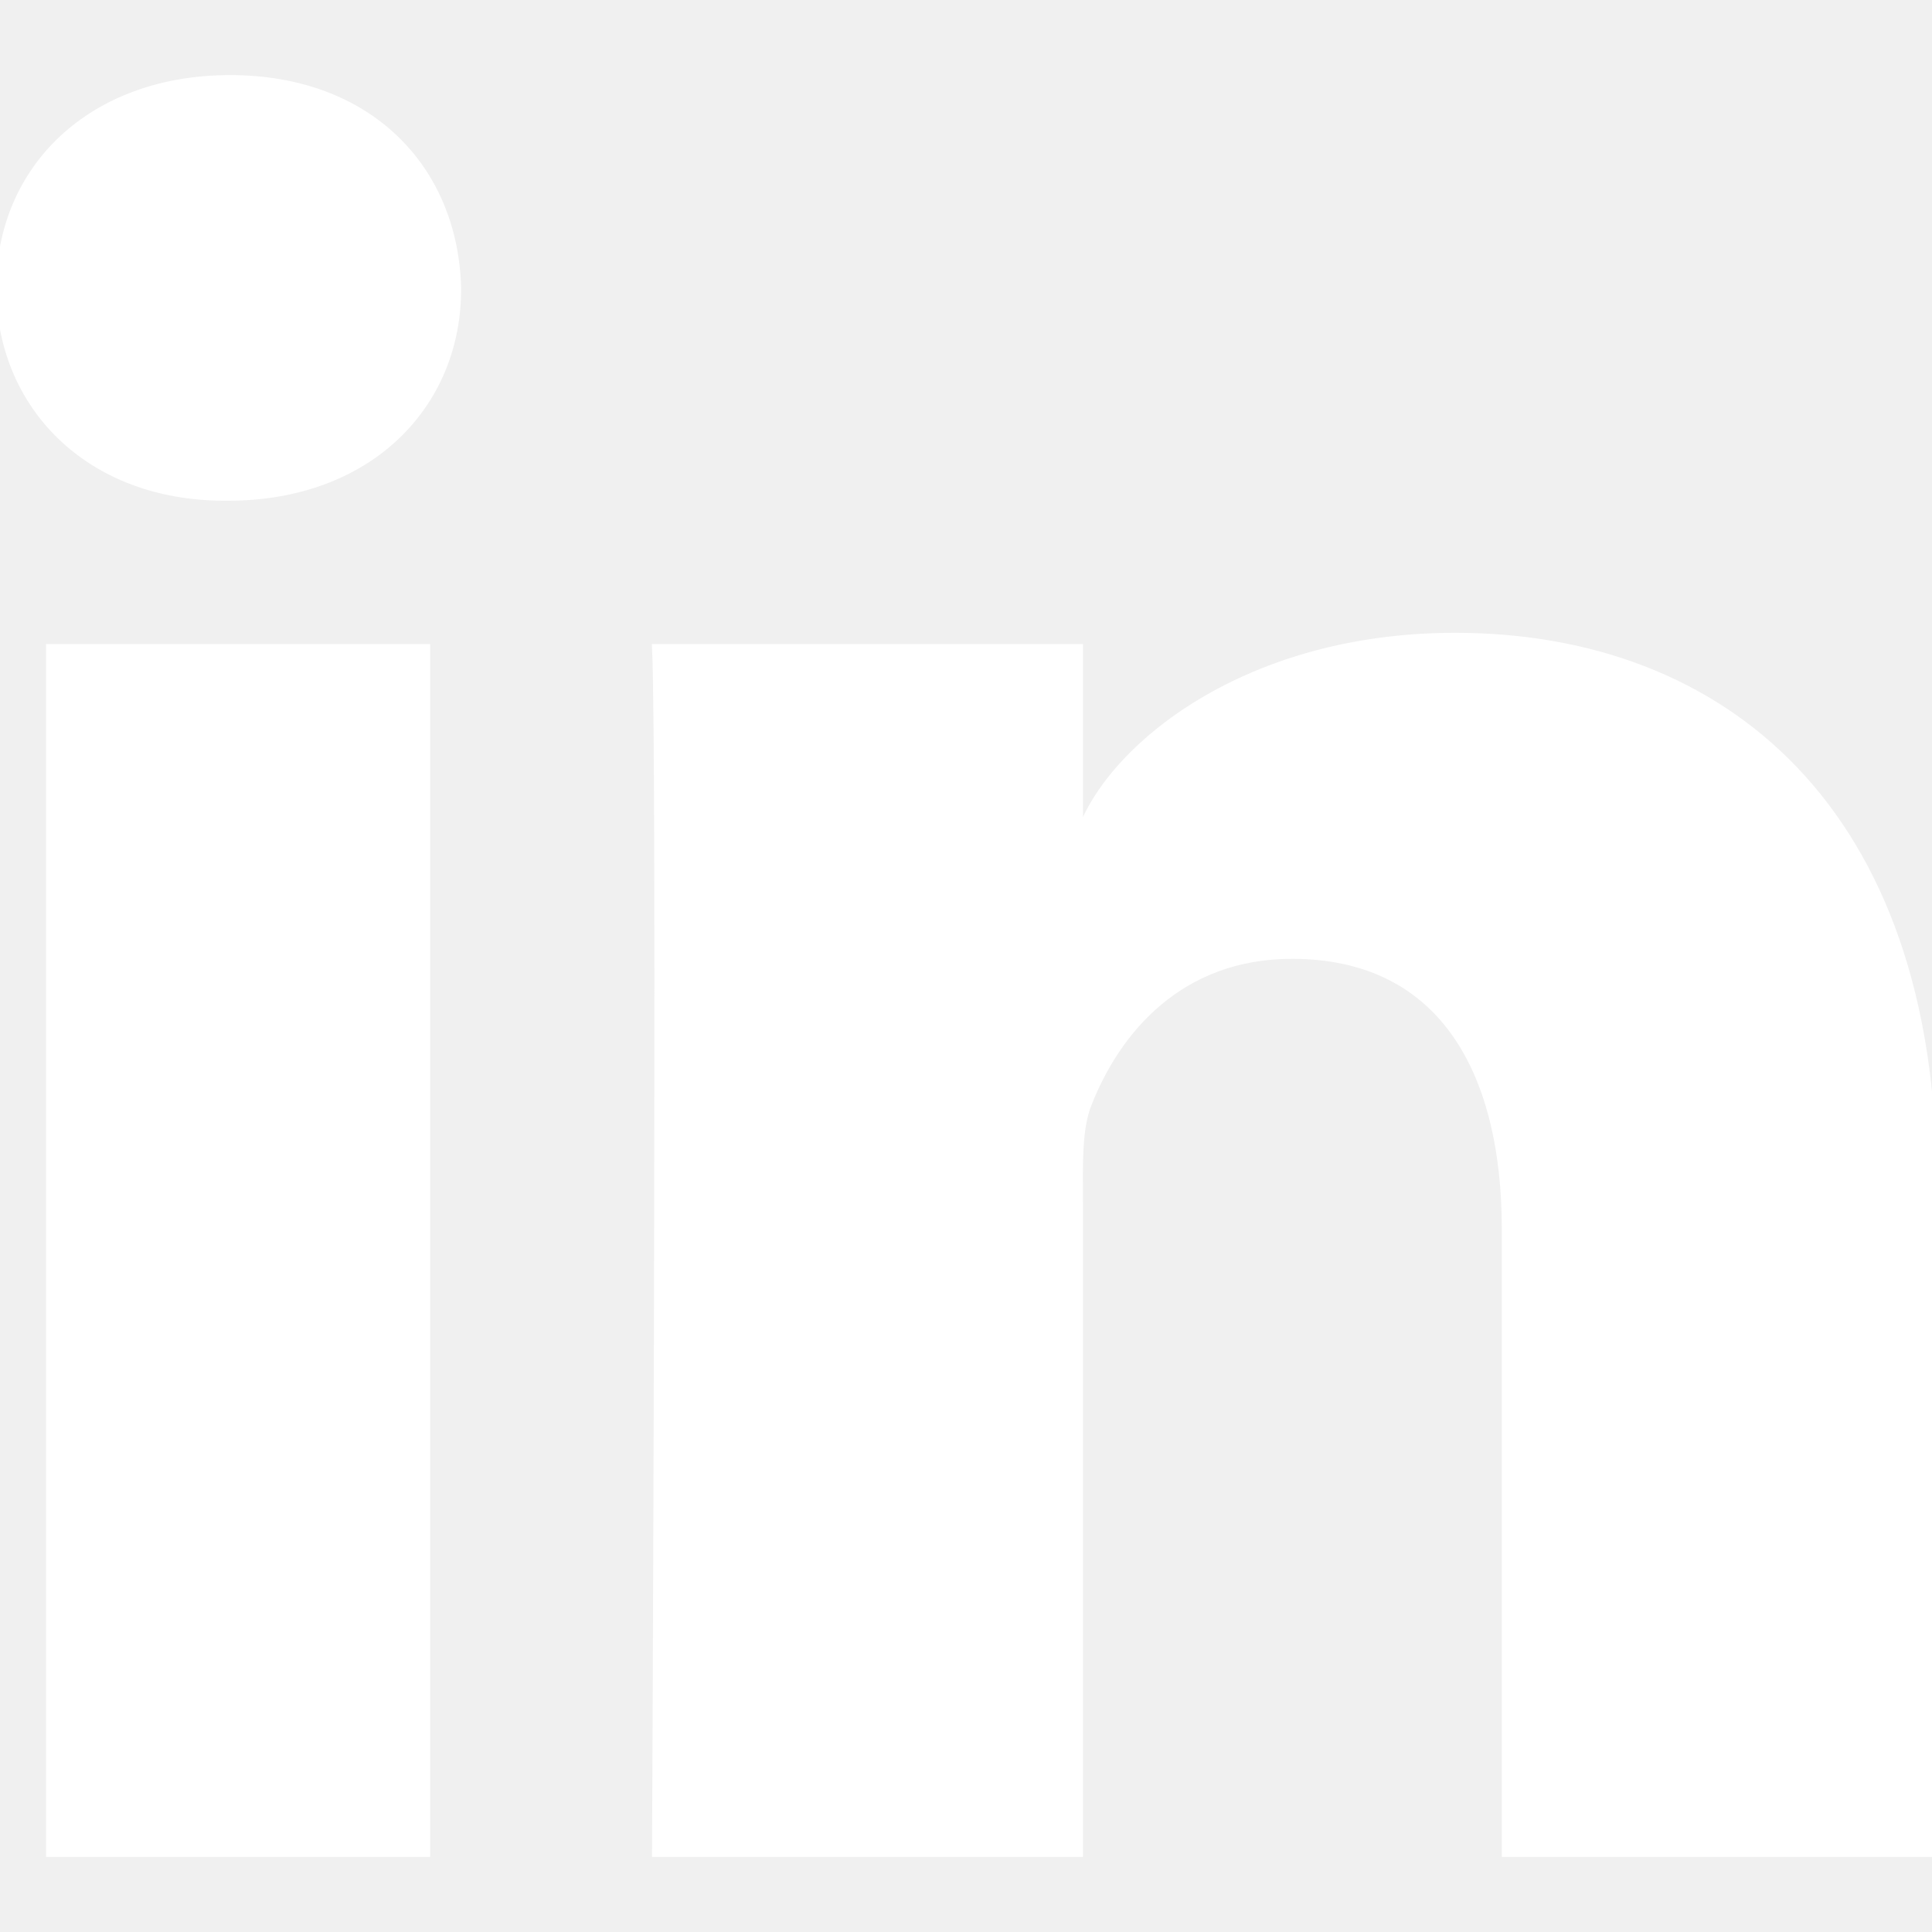
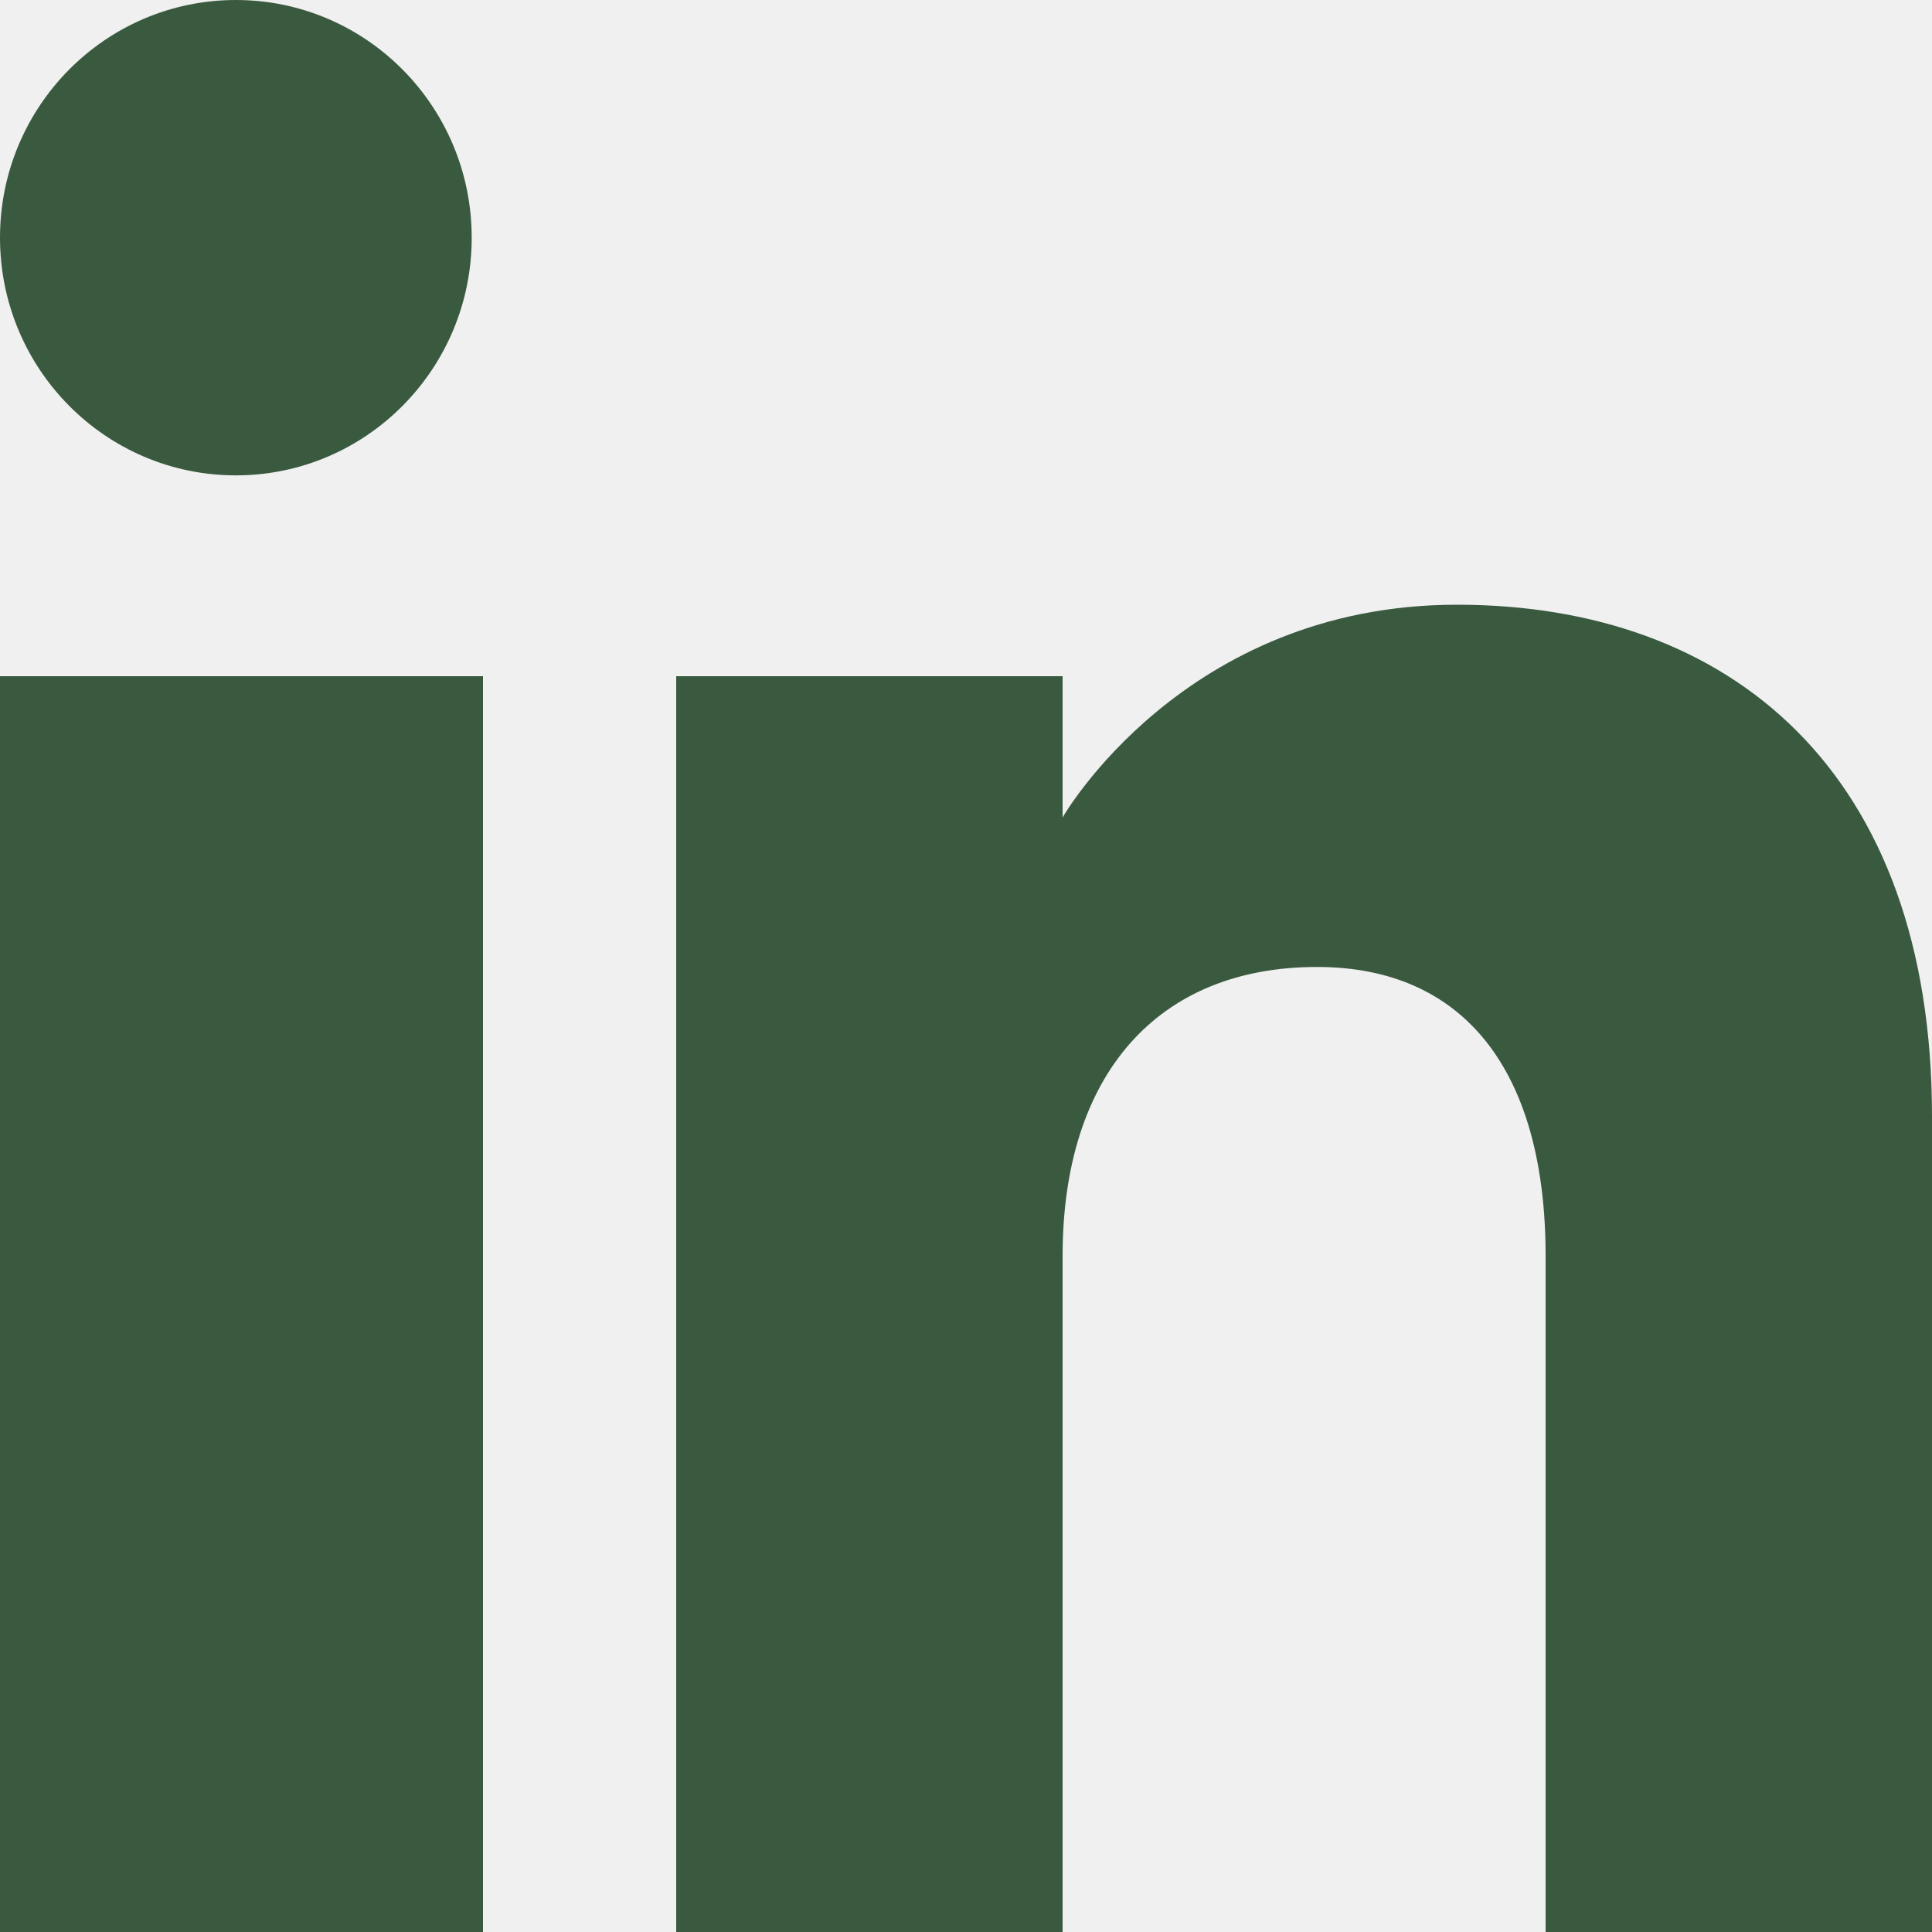
- <svg xmlns="http://www.w3.org/2000/svg" fill="#ffffff" version="1.1" id="Layer_1" viewBox="-271 283.9 256 235.1" xml:space="preserve" width="800px" height="800px" stroke="#ffffff">
+ <svg xmlns="http://www.w3.org/2000/svg" width="800px" height="800px" viewBox="0 0 20 20" version="1.1" fill="#3A5A40">
  <g id="SVGRepo_bgCarrier" stroke-width="0" />
  <g id="SVGRepo_tracerCarrier" stroke-linecap="round" stroke-linejoin="round" />
  <g id="SVGRepo_iconCarrier">
-     <g>
-       <rect x="-264.4" y="359.3" width="49.9" height="159.7" />
-       <path d="M-240.5,283.9c-18.4,0-30.5,11.9-30.5,27.7c0,15.5,11.7,27.7,29.8,27.7h0.4c18.8,0,30.5-12.3,30.4-27.7 C-210.8,295.8-222.1,283.9-240.5,283.9z" />
-       <path d="M-78.2,357.8c-28.6,0-46.5,15.6-49.8,26.6v-25.1h-56.1c0.7,13.3,0,159.7,0,159.7h56.1v-86.3c0-4.9-0.2-9.7,1.2-13.1 c3.8-9.6,12.1-19.6,27-19.6c19.5,0,28.3,14.8,28.3,36.4V519h56.6v-88.8C-14.9,380.8-42.7,357.8-78.2,357.8z" />
+     <defs> </defs>
+     <g id="Page-1" stroke="none" stroke-width="1" fill="none" fill-rule="evenodd">
+       <g id="Dribbble-Light-Preview" transform="translate(-180, -7479)" fill="#3A5A40">
+         <g id="icons" transform="translate(56, 160)">
+           <path d="M144,7339 L140,7339 L140,7332.001 C140,7330.081 139.153,7329.01 137.634,7329.01 C135.981,7329.01 135,7330.126 135,7332.001 L135,7339 L131,7339 L131,7326 L135,7326 L135,7327.462 C135,7327.462 136.255,7325.26 139.083,7325.26 C141.912,7325.26 144,7326.986 144,7330.558 L144,7339 L144,7339 Z M126.442,7323.921 C125.093,7323.921 124,7322.819 124,7321.46 C124,7320.102 125.093,7319 126.442,7319 C127.79,7319 128.883,7320.102 128.883,7321.46 C128.884,7322.819 127.79,7323.921 126.442,7323.921 L126.442,7323.921 Z M124,7339 L129,7339 L129,7326 L124,7326 L124,7339 Z" id="linkedin-[#161]"> </path>
+         </g>
+       </g>
    </g>
  </g>
</svg>
